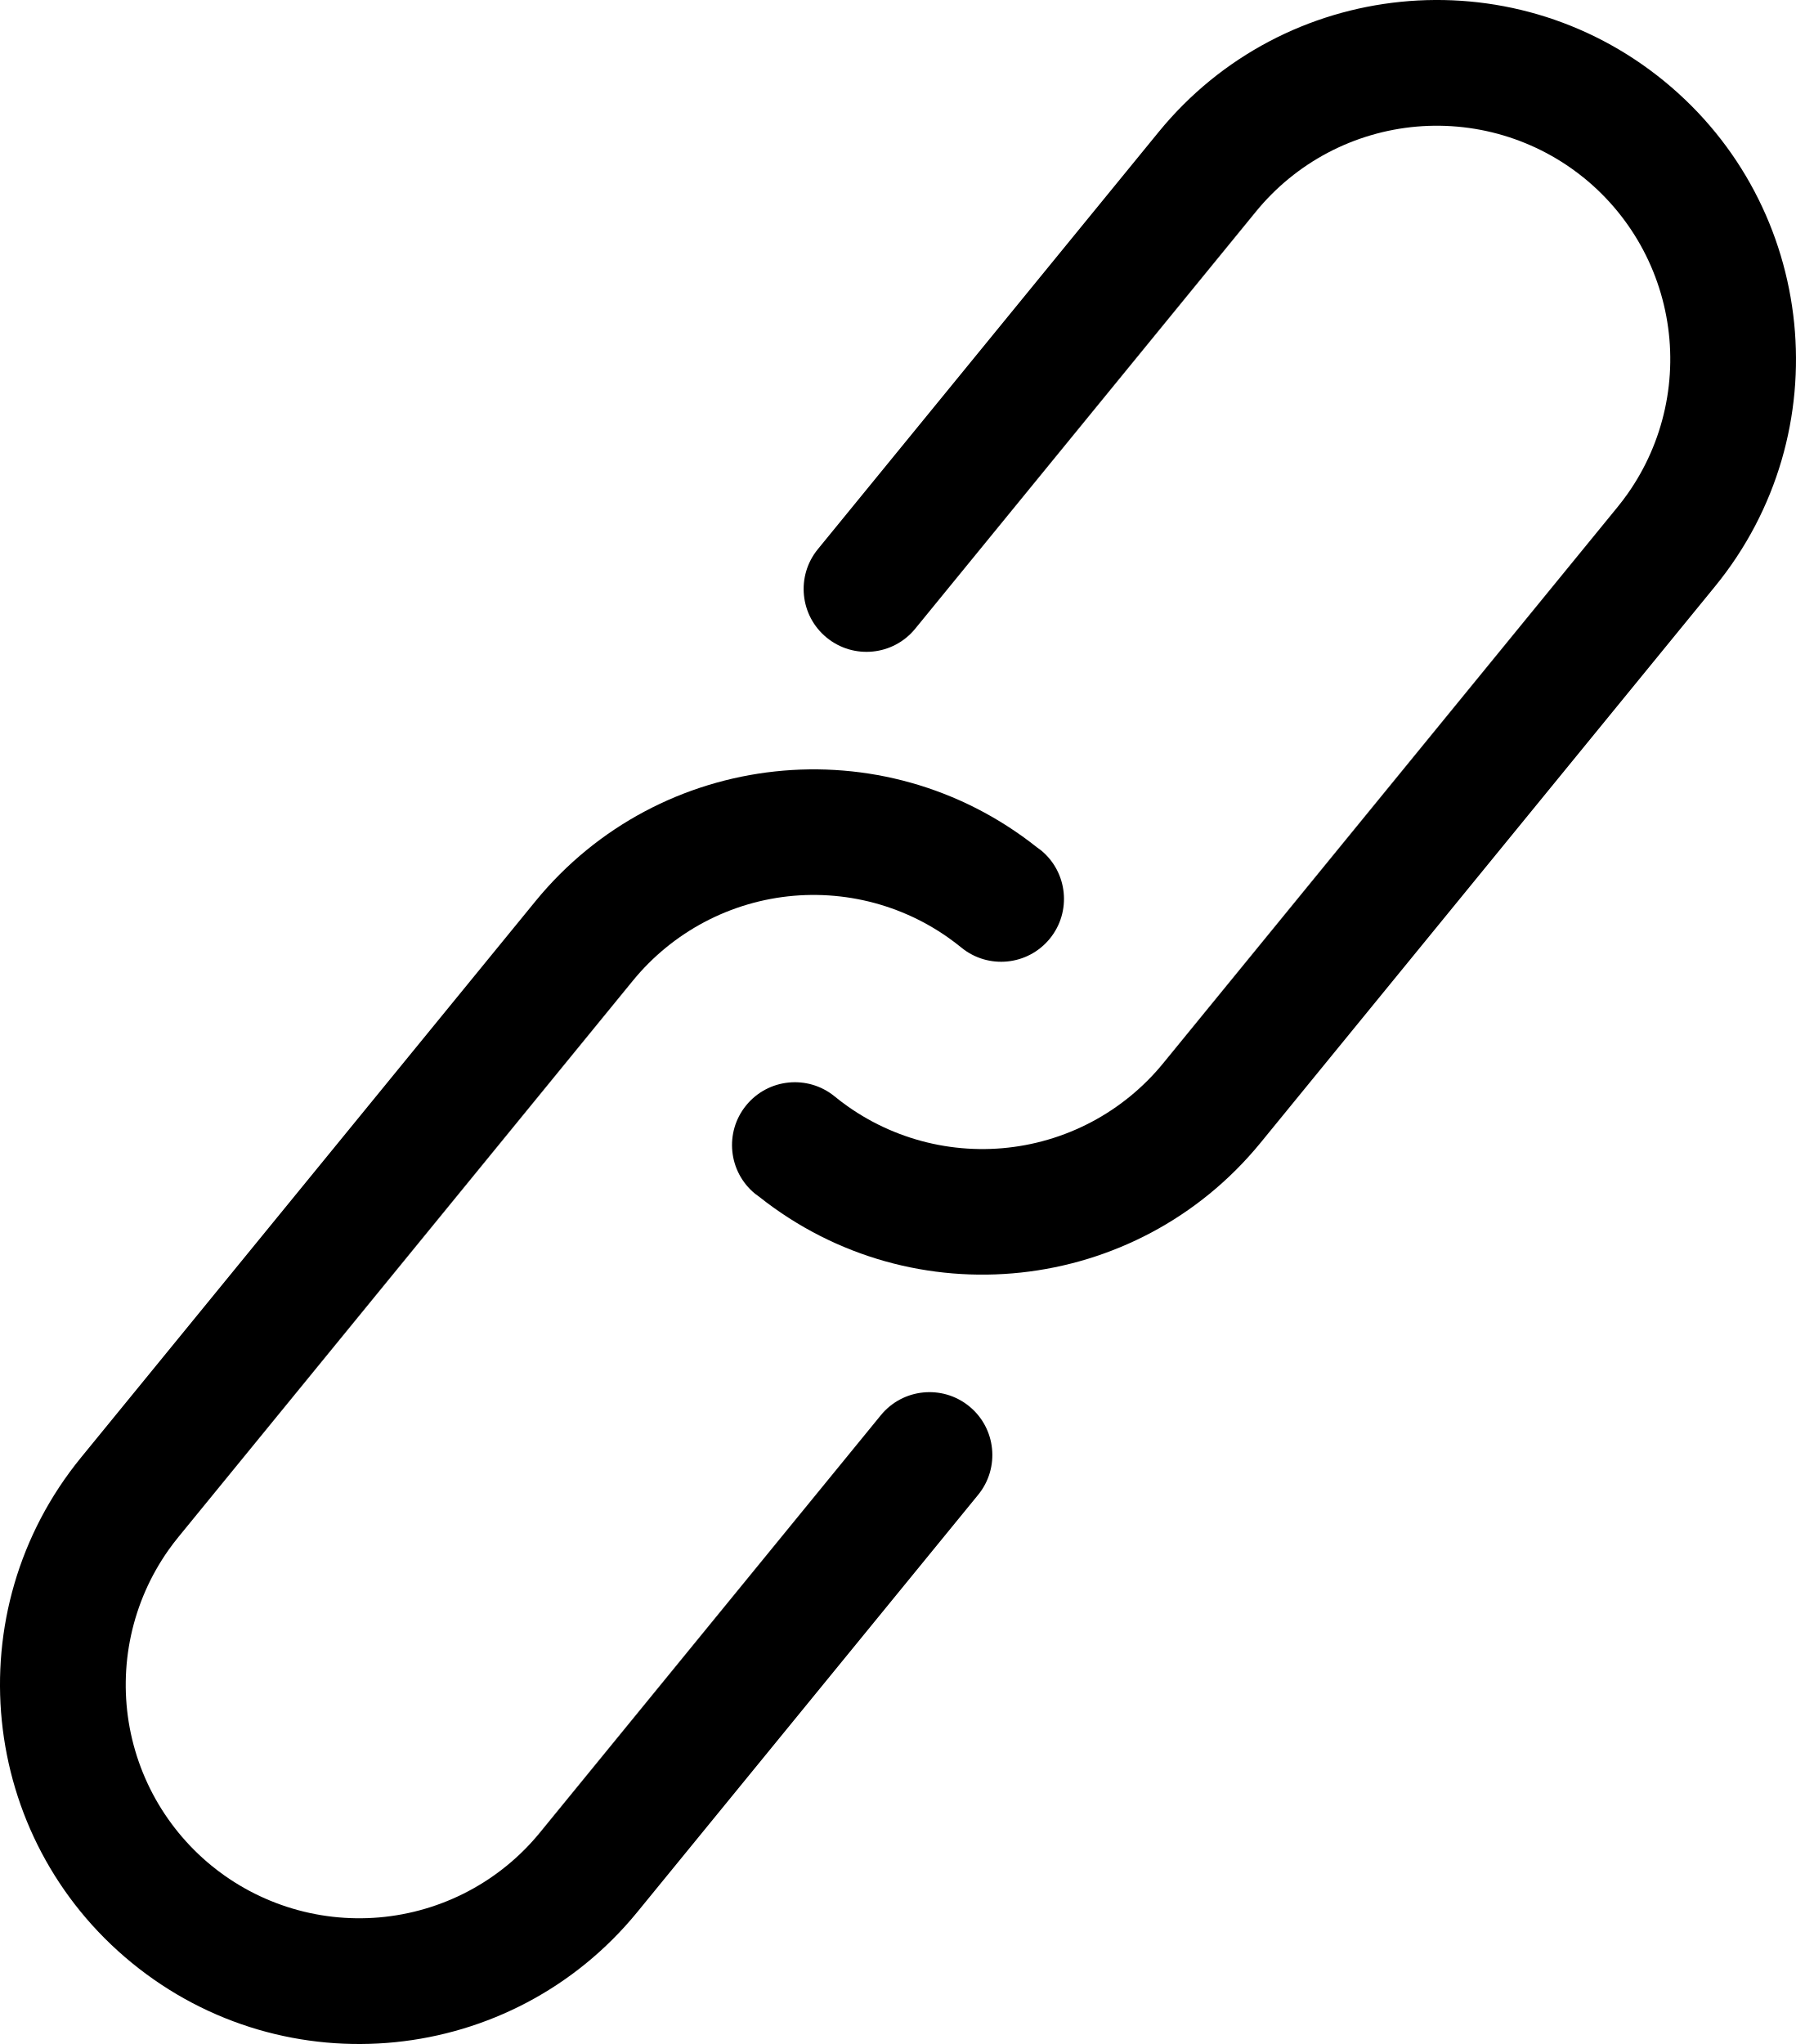
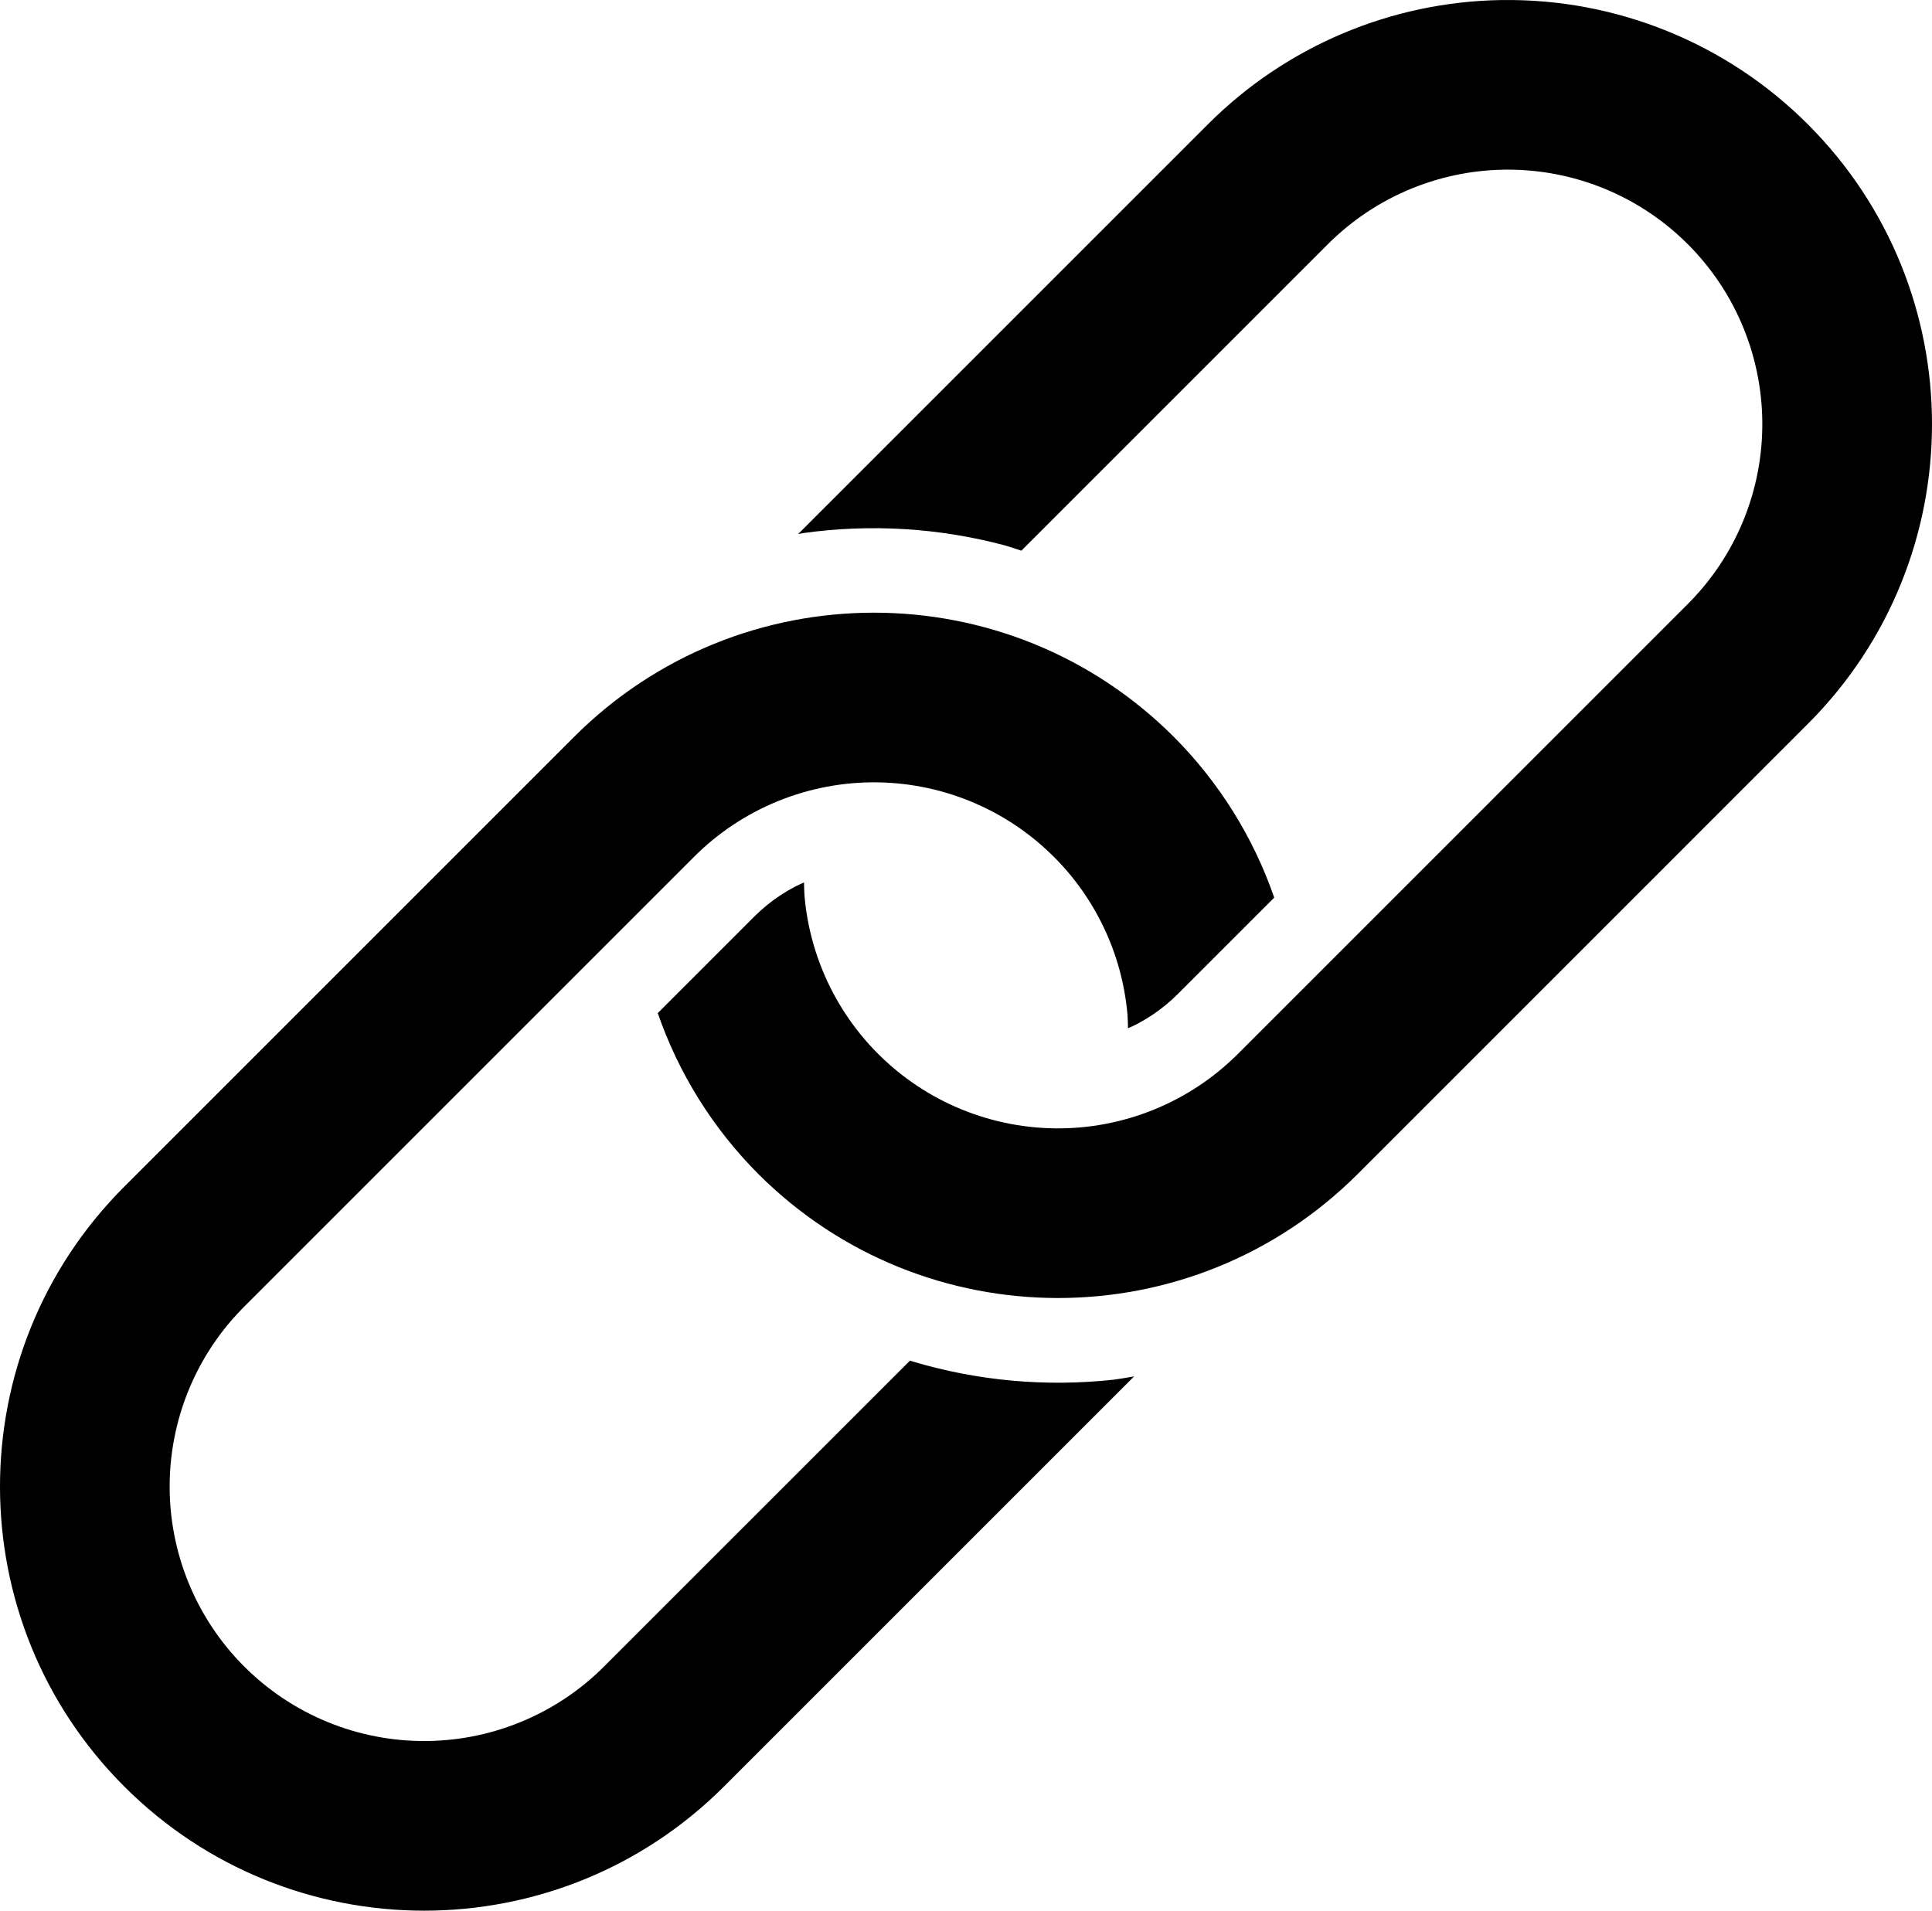
- <svg xmlns="http://www.w3.org/2000/svg" width="500.042" height="569.008" viewBox="0 0 132.303 150.55" version="1.1" id="svg8">
-   <defs id="defs2" />
-   <g id="layer1" transform="translate(-2.168535,-145.022)">
-     <path style="opacity:1;fill:#000000;fill-opacity:1;stroke:none;stroke-width:2.646;stroke-linecap:round;stroke-miterlimit:4;stroke-dasharray:none;stroke-dashoffset:0;stroke-opacity:1" d="m 78.847,207.646 a 4.63,4.63 0 0 0 -0.316,-0.233 26.458,26.458 0 0 0 -36.913,3.982 L 8.138,252.374 a 26.458,26.458 0 0 0 3.749,37.229 26.458,26.458 0 0 0 37.229,-3.749 l 25.11,-30.734 a 4.63,4.63 0 0 0 -0.656,-6.515 4.63,4.63 0 0 0 -6.515,0.656 l -25.11,30.734 a 17.198,17.198 0 0 1 -1.153,1.276 17.198,17.198 0 0 1 -1.274,1.154 17.198,17.198 0 0 1 -1.383,1.021 17.198,17.198 0 0 1 -1.478,0.877 17.198,17.198 0 0 1 -1.558,0.725 17.198,17.198 0 0 1 -1.623,0.566 17.198,17.198 0 0 1 -1.672,0.402 17.198,17.198 0 0 1 -1.703,0.233 17.198,17.198 0 0 1 -1.718,0.061 17.198,17.198 0 0 1 -1.716,-0.11 17.198,17.198 0 0 1 -1.696,-0.281 17.198,17.198 0 0 1 -1.66,-0.449 17.198,17.198 0 0 1 -1.606,-0.612 17.198,17.198 0 0 1 -1.537,-0.769 17.198,17.198 0 0 1 -1.453,-0.919 17.198,17.198 0 0 1 -0.969,-0.736 17.198,17.198 0 0 1 -1.275,-1.153 17.198,17.198 0 0 1 -1.154,-1.275 17.198,17.198 0 0 1 -1.021,-1.383 17.198,17.198 0 0 1 -0.878,-1.478 17.198,17.198 0 0 1 -0.725,-1.558 17.198,17.198 0 0 1 -0.566,-1.623 17.198,17.198 0 0 1 -0.402,-1.672 17.198,17.198 0 0 1 -0.232,-1.703 17.198,17.198 0 0 1 -0.061,-1.718 17.198,17.198 0 0 1 0.11,-1.716 17.198,17.198 0 0 1 0.281,-1.696 17.198,17.198 0 0 1 0.449,-1.66 17.198,17.198 0 0 1 0.612,-1.606 17.198,17.198 0 0 1 0.769,-1.537 17.198,17.198 0 0 1 0.919,-1.453 17.198,17.198 0 0 1 0.736,-0.969 l 33.48,-40.979 a 17.198,17.198 0 0 1 1.153,-1.275 17.198,17.198 0 0 1 1.275,-1.154 17.198,17.198 0 0 1 1.383,-1.021 17.198,17.198 0 0 1 1.478,-0.878 17.198,17.198 0 0 1 1.558,-0.725 17.198,17.198 0 0 1 1.623,-0.566 17.198,17.198 0 0 1 1.672,-0.402 17.198,17.198 0 0 1 1.703,-0.233 17.198,17.198 0 0 1 1.718,-0.061 17.198,17.198 0 0 1 1.716,0.11 17.198,17.198 0 0 1 1.696,0.281 17.198,17.198 0 0 1 1.66,0.449 17.198,17.198 0 0 1 1.606,0.612 17.198,17.198 0 0 1 1.537,0.769 17.198,17.198 0 0 1 1.453,0.919 17.198,17.198 0 0 1 0.969,0.736 4.63,4.63 0 0 0 6.515,-0.656 4.63,4.63 0 0 0 -0.656,-6.515 z" id="path948-6" />
-     <path style="opacity:1;fill:#000000;fill-opacity:1;stroke:none;stroke-width:2.646;stroke-linecap:round;stroke-miterlimit:4;stroke-dasharray:none;stroke-dashoffset:0;stroke-opacity:1" d="m 57.793,232.948 a 4.63,4.63 0 0 0 0.316,0.233 26.458,26.458 0 0 0 36.913,-3.982 l 33.48,-40.979 a 26.458,26.458 0 0 0 -3.749,-37.229 26.458,26.458 0 0 0 -37.229,3.749 l -25.11,30.734 a 4.63,4.63 0 0 0 0.656,6.515 4.63,4.63 0 0 0 6.515,-0.656 l 25.11,-30.734 a 17.198,17.198 0 0 1 1.153,-1.276 17.198,17.198 0 0 1 1.274,-1.154 17.198,17.198 0 0 1 1.383,-1.021 17.198,17.198 0 0 1 1.478,-0.877 17.198,17.198 0 0 1 1.558,-0.725 17.198,17.198 0 0 1 1.623,-0.566 17.198,17.198 0 0 1 1.672,-0.402 17.198,17.198 0 0 1 1.703,-0.233 17.198,17.198 0 0 1 1.718,-0.061 17.198,17.198 0 0 1 1.716,0.11 17.198,17.198 0 0 1 1.696,0.281 17.198,17.198 0 0 1 1.66,0.449 17.198,17.198 0 0 1 1.606,0.612 17.198,17.198 0 0 1 1.537,0.769 17.198,17.198 0 0 1 1.453,0.919 17.198,17.198 0 0 1 0.969,0.736 17.198,17.198 0 0 1 1.275,1.153 17.198,17.198 0 0 1 1.154,1.275 17.198,17.198 0 0 1 1.021,1.383 17.198,17.198 0 0 1 0.878,1.478 17.198,17.198 0 0 1 0.725,1.558 17.198,17.198 0 0 1 0.566,1.623 17.198,17.198 0 0 1 0.402,1.672 17.198,17.198 0 0 1 0.233,1.703 17.198,17.198 0 0 1 0.061,1.718 17.198,17.198 0 0 1 -0.11,1.716 17.198,17.198 0 0 1 -0.281,1.696 17.198,17.198 0 0 1 -0.449,1.66 17.198,17.198 0 0 1 -0.612,1.606 17.198,17.198 0 0 1 -0.769,1.537 17.198,17.198 0 0 1 -0.919,1.453 17.198,17.198 0 0 1 -0.736,0.969 l -33.48,40.979 a 17.198,17.198 0 0 1 -1.153,1.275 17.198,17.198 0 0 1 -1.275,1.154 17.198,17.198 0 0 1 -1.383,1.021 17.198,17.198 0 0 1 -1.478,0.878 17.198,17.198 0 0 1 -1.558,0.725 17.198,17.198 0 0 1 -1.623,0.566 17.198,17.198 0 0 1 -1.672,0.402 17.198,17.198 0 0 1 -1.703,0.233 17.198,17.198 0 0 1 -1.718,0.061 17.198,17.198 0 0 1 -1.716,-0.11 17.198,17.198 0 0 1 -1.696,-0.281 17.198,17.198 0 0 1 -1.66,-0.449 17.198,17.198 0 0 1 -1.606,-0.612 17.198,17.198 0 0 1 -1.537,-0.769 17.198,17.198 0 0 1 -1.453,-0.919 17.198,17.198 0 0 1 -0.969,-0.736 4.63,4.63 0 0 0 -6.515,0.656 4.63,4.63 0 0 0 0.656,6.515 z" id="path948-6-2" />
+ <svg xmlns="http://www.w3.org/2000/svg" width="120.527mm" height="119.204mm" viewBox="0 0 120.527 119.204" version="1.1" id="svg4722">
+   <defs id="defs4716" />
+   <g id="layer1" transform="translate(-3.23648,-1.162643)">
+     <path style="opacity:1;fill:#000000;fill-opacity:1;stroke:none;stroke-width:2.646;stroke-linecap:round;stroke-miterlimit:4;stroke-dasharray:none;stroke-dashoffset:0;stroke-opacity:1" d="m 82.729,57.164 a 26.458,26.458 0 0 0 -6.262,-10.027 26.458,26.458 0 0 0 -37.418,0 l -28.063,28.063 a 26.458,26.458 0 0 0 0,37.418 26.458,26.458 0 0 0 37.418,0 l 25.583,-25.583 a 31.75,31.75 0 0 1 -1.277,0.205 31.75,31.75 0 0 1 -3.168,0.188 31.75,31.75 0 0 1 -3.171,-0.129 31.75,31.75 0 0 1 -3.142,-0.445 31.75,31.75 0 0 1 -3.082,-0.757 31.75,31.75 0 0 1 -0.139,-0.049 L 40.921,105.134 a 15.875,15.875 0 0 1 -1.177,1.065 15.875,15.875 0 0 1 -1.277,0.942 15.875,15.875 0 0 1 -1.365,0.809 15.875,15.875 0 0 1 -1.439,0.67 15.875,15.875 0 0 1 -1.499,0.522 15.875,15.875 0 0 1 -1.543,0.37 15.875,15.875 0 0 1 -1.572,0.214 15.875,15.875 0 0 1 -1.586,0.056 15.875,15.875 0 0 1 -1.584,-0.102 15.875,15.875 0 0 1 -1.565,-0.26 15.875,15.875 0 0 1 -1.532,-0.415 15.875,15.875 0 0 1 -1.482,-0.566 15.875,15.875 0 0 1 -1.419,-0.711 15.875,15.875 0 0 1 -1.34,-0.85 15.875,15.875 0 0 1 -1.249,-0.979 15.875,15.875 0 0 1 -0.822,-0.766 15.875,15.875 0 0 1 -1.065,-1.176 15.875,15.875 0 0 1 -0.942,-1.277 15.875,15.875 0 0 1 -0.809,-1.365 15.875,15.875 0 0 1 -0.67,-1.439 15.875,15.875 0 0 1 -0.522,-1.499 15.875,15.875 0 0 1 -0.37,-1.543 15.875,15.875 0 0 1 -0.214,-1.572 15.875,15.875 0 0 1 -0.056,-1.586 15.875,15.875 0 0 1 0.102,-1.584 15.875,15.875 0 0 1 0.26,-1.565 15.875,15.875 0 0 1 0.414,-1.532 15.875,15.875 0 0 1 0.566,-1.482 15.875,15.875 0 0 1 0.711,-1.419 15.875,15.875 0 0 1 0.85,-1.34 15.875,15.875 0 0 1 0.979,-1.249 15.875,15.875 0 0 1 0.766,-0.822 l 28.063,-28.063 a 15.875,15.875 0 0 1 1.177,-1.065 15.875,15.875 0 0 1 1.277,-0.942 15.875,15.875 0 0 1 1.365,-0.809 15.875,15.875 0 0 1 1.439,-0.669 15.875,15.875 0 0 1 1.498,-0.522 15.875,15.875 0 0 1 1.544,-0.37 15.875,15.875 0 0 1 1.571,-0.214 15.875,15.875 0 0 1 1.586,-0.056 15.875,15.875 0 0 1 1.584,0.102 15.875,15.875 0 0 1 1.565,0.26 15.875,15.875 0 0 1 1.532,0.415 15.875,15.875 0 0 1 1.482,0.566 15.875,15.875 0 0 1 1.419,0.711 15.875,15.875 0 0 1 1.341,0.849 15.875,15.875 0 0 1 1.249,0.979 15.875,15.875 0 0 1 0.822,0.766 15.875,15.875 0 0 1 1.065,1.177 15.875,15.875 0 0 1 0.942,1.276 15.875,15.875 0 0 1 0.809,1.365 15.875,15.875 0 0 1 0.67,1.439 15.875,15.875 0 0 1 0.522,1.499 15.875,15.875 0 0 1 0.37,1.543 15.875,15.875 0 0 1 0.214,1.572 15.875,15.875 0 0 1 0.029,0.821 10.583,10.583 0 0 0 0.575,-0.268 10.583,10.583 0 0 0 0.91,-0.539 10.583,10.583 0 0 1 5.3e-4,-5.29e-4 10.583,10.583 0 0 0 0.851,-0.628 10.583,10.583 0 0 0 0.784,-0.71 z" id="path4704" />
+     <path style="opacity:1;fill:#000000;fill-opacity:1;stroke:none;stroke-width:2.646;stroke-linecap:round;stroke-miterlimit:4;stroke-dasharray:none;stroke-dashoffset:0;stroke-opacity:1" d="m 96.919,1.165 a 26.458,26.458 0 0 0 -18.322,7.747 L 53.025,34.483 a 31.75,31.75 0 0 1 0.333,-0.064 31.75,31.75 0 0 1 3.161,-0.28 31.75,31.75 0 0 1 3.173,0.037 31.75,31.75 0 0 1 3.154,0.353 31.75,31.75 0 0 1 3.103,0.667 31.75,31.75 0 0 1 1.005,0.323 l 19.124,-19.124 a 15.875,15.875 0 0 1 1.177,-1.065 15.875,15.875 0 0 1 1.277,-0.942 15.875,15.875 0 0 1 1.365,-0.809 15.875,15.875 0 0 1 1.439,-0.669 15.875,15.875 0 0 1 1.499,-0.522 15.875,15.875 0 0 1 1.543,-0.37 15.875,15.875 0 0 1 1.572,-0.214 15.875,15.875 0 0 1 1.586,-0.056 15.875,15.875 0 0 1 1.583,0.102 15.875,15.875 0 0 1 1.566,0.26 15.875,15.875 0 0 1 1.532,0.415 15.875,15.875 0 0 1 1.482,0.566 15.875,15.875 0 0 1 1.419,0.711 15.875,15.875 0 0 1 1.34,0.85 15.875,15.875 0 0 1 1.249,0.979 15.875,15.875 0 0 1 0.822,0.766 15.875,15.875 0 0 1 1.065,1.177 15.875,15.875 0 0 1 0.942,1.277 15.875,15.875 0 0 1 0.809,1.365 15.875,15.875 0 0 1 0.669,1.439 15.875,15.875 0 0 1 0.522,1.499 15.875,15.875 0 0 1 0.37,1.543 15.875,15.875 0 0 1 0.214,1.572 15.875,15.875 0 0 1 0.056,1.586 15.875,15.875 0 0 1 -0.102,1.583 15.875,15.875 0 0 1 -0.26,1.566 15.875,15.875 0 0 1 -0.415,1.531 15.875,15.875 0 0 1 -0.566,1.483 15.875,15.875 0 0 1 -0.711,1.419 15.875,15.875 0 0 1 -0.85,1.341 15.875,15.875 0 0 1 -0.979,1.249 15.875,15.875 0 0 1 -0.766,0.822 L 80.467,66.91 a 15.875,15.875 0 0 1 -1.177,1.065 15.875,15.875 0 0 1 -1.277,0.942 15.875,15.875 0 0 1 -1.365,0.809 15.875,15.875 0 0 1 -1.439,0.67 15.875,15.875 0 0 1 -1.499,0.522 15.875,15.875 0 0 1 -1.543,0.371 15.875,15.875 0 0 1 -1.572,0.214 15.875,15.875 0 0 1 -1.586,0.056 15.875,15.875 0 0 1 -1.583,-0.102 15.875,15.875 0 0 1 -1.565,-0.26 15.875,15.875 0 0 1 -1.532,-0.415 15.875,15.875 0 0 1 -1.482,-0.565 15.875,15.875 0 0 1 -1.419,-0.711 15.875,15.875 0 0 1 -1.341,-0.85 15.875,15.875 0 0 1 -1.249,-0.978 15.875,15.875 0 0 1 -0.822,-0.766 15.875,15.875 0 0 1 -1.064,-1.177 15.875,15.875 0 0 1 -0.942,-1.277 15.875,15.875 0 0 1 -0.81,-1.365 15.875,15.875 0 0 1 -0.669,-1.439 15.875,15.875 0 0 1 -0.522,-1.499 15.875,15.875 0 0 1 -0.371,-1.543 15.875,15.875 0 0 1 -0.214,-1.572 15.875,15.875 0 0 1 -0.029,-0.821 10.583,10.583 0 0 0 -0.575,0.267 10.583,10.583 0 0 0 -0.91,0.54 10.583,10.583 0 0 0 -0.852,0.628 10.583,10.583 0 0 0 -0.784,0.71 l -6.004,6.004 a 26.458,26.458 0 0 0 6.262,10.027 26.458,26.458 0 0 0 37.418,0 L 116.014,46.33 h 5.3e-4 a 26.458,26.458 0 0 0 0,-37.417 26.458,26.458 0 0 0 -19.095,-7.747 z" id="rect840-9-3-0" />
  </g>
</svg>
